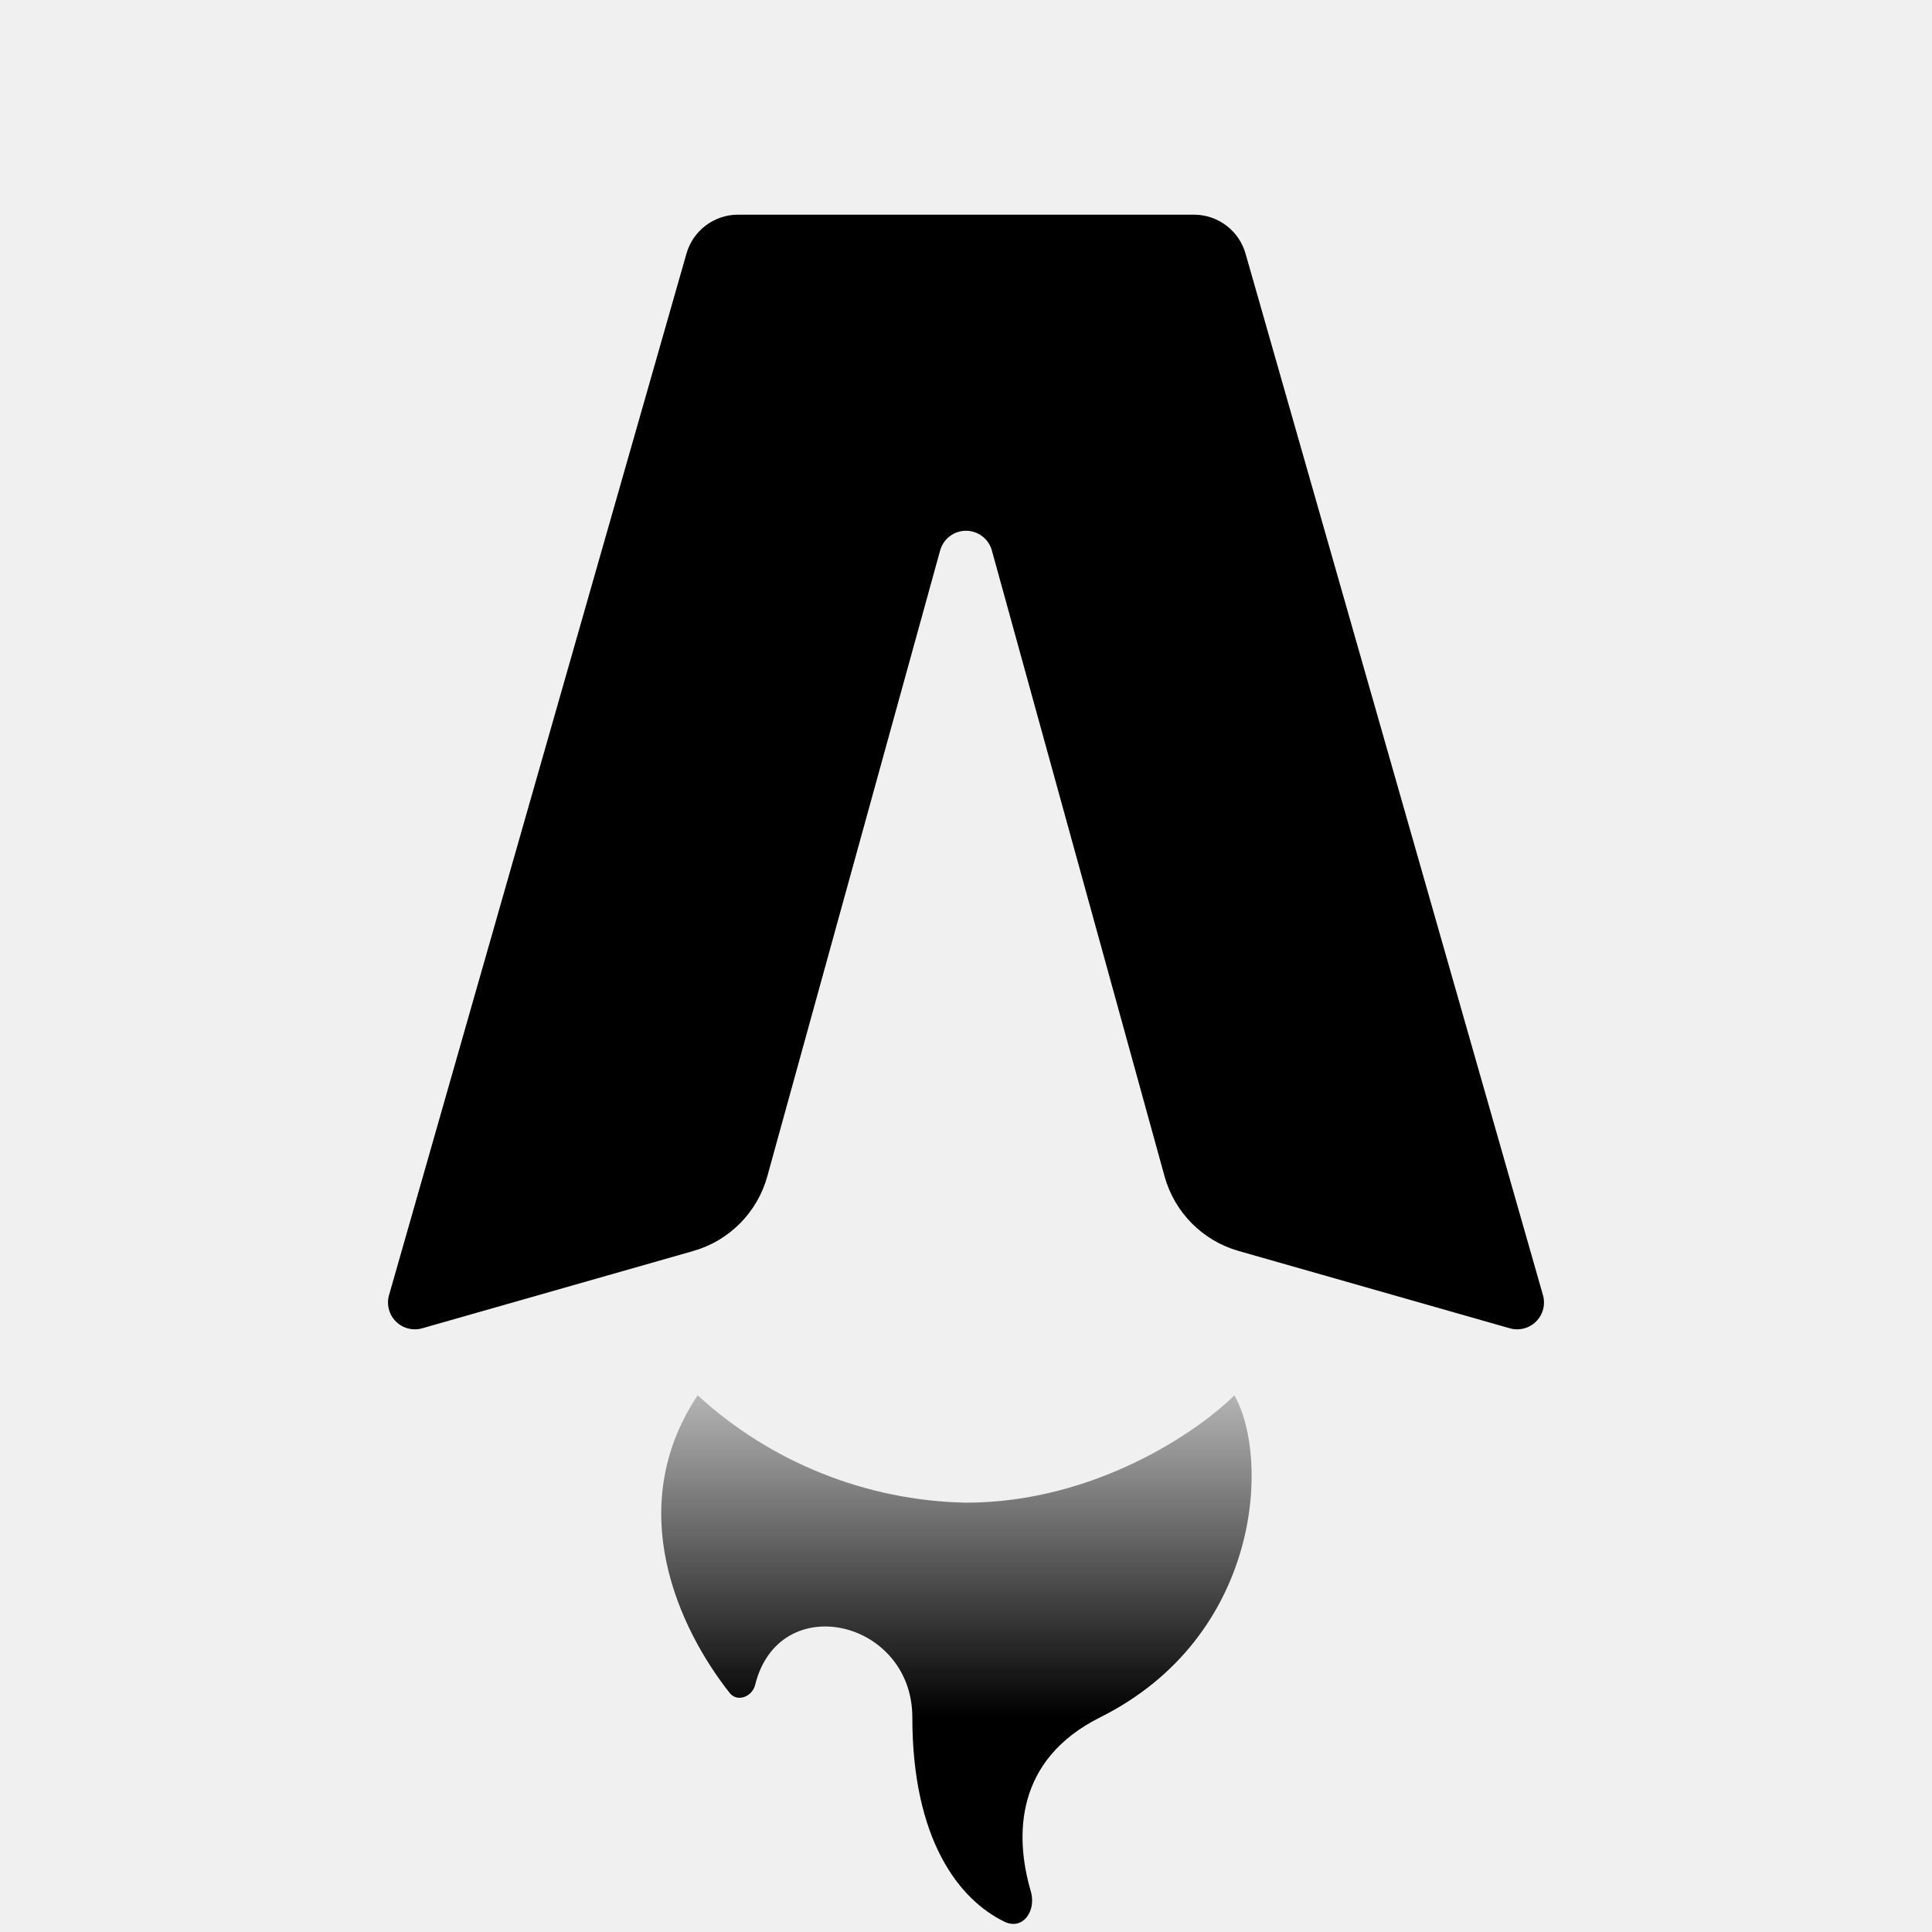
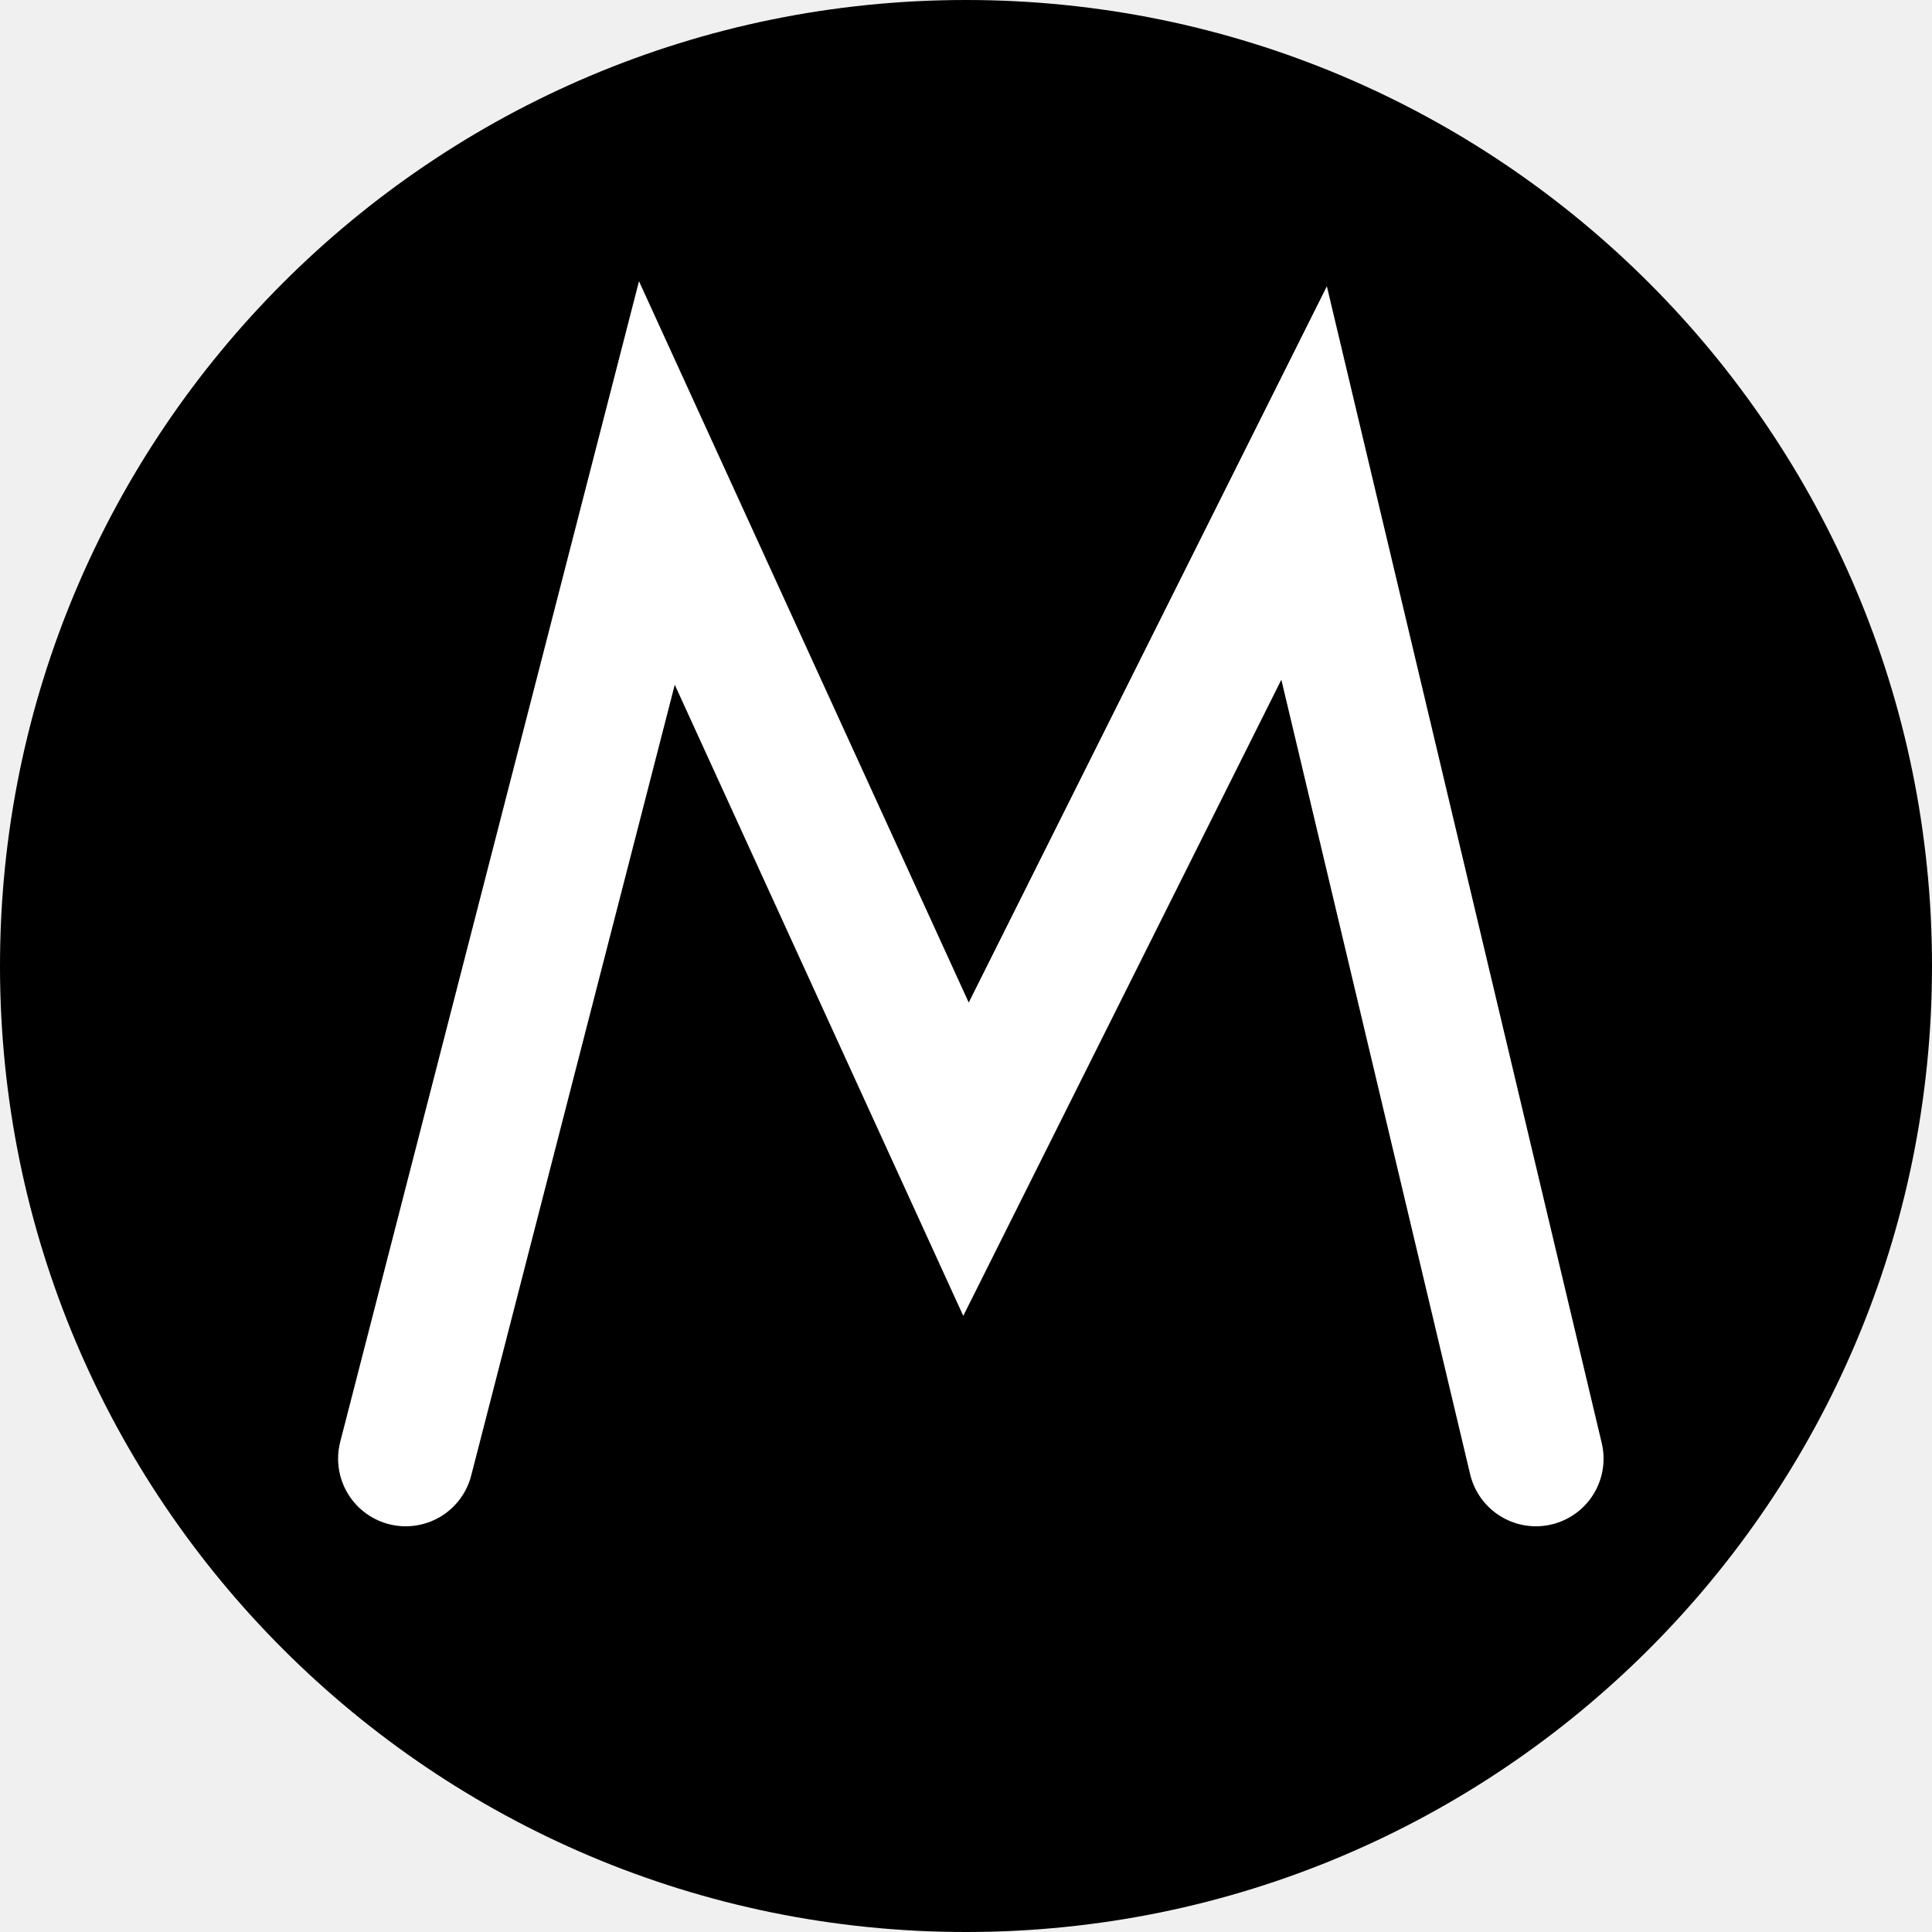
- <svg xmlns="http://www.w3.org/2000/svg" fill="none" viewBox="0 0 36 36">
-   <path fill="#000" d="M22.25 4h-8.5a1 1 0 0 0-.96.73l-5.54 19.4a.5.5 0 0 0 .62.62l5.05-1.44a2 2 0 0 0 1.38-1.4l3.22-11.66a.5.5 0 0 1 .96 0l3.22 11.67a2 2 0 0 0 1.38 1.39l5.05 1.44a.5.5 0 0 0 .62-.62l-5.54-19.4a1 1 0 0 0-.96-.73Z" />
-   <path fill="url(#gradient)" d="M18 28a7.63 7.63 0 0 1-5-2c-1.4 2.1-.35 4.35.6 5.55.14.17.41.07.47-.15.44-1.8 2.93-1.22 2.93.6 0 2.28.87 3.4 1.72 3.81.34.16.59-.2.49-.56-.31-1.05-.29-2.46 1.29-3.25 3-1.5 3.17-4.83 2.5-6-.67.67-2.6 2-5 2Z" />
-   <defs>
-     <linearGradient id="gradient" x1="16" x2="16" y1="32" y2="24" gradientUnits="userSpaceOnUse">
-       <stop stop-color="#000" />
-       <stop offset="1" stop-color="#000" stop-opacity="0" />
-     </linearGradient>
-   </defs>
-   <style>
-     @media (prefers-color-scheme:dark){:root{filter:invert(100%)}}
-   </style>
+ <svg xmlns="http://www.w3.org/2000/svg" width="100" height="100" viewBox="0 0 100 100" fill="none">
+   <rect width="100" height="100" rx="50" fill="black" />
+   <path d="M21 75.5L34 25L50 60L67.5 25L79.5 75.5" stroke="white" stroke-width="7" stroke-linecap="round" />
</svg>
